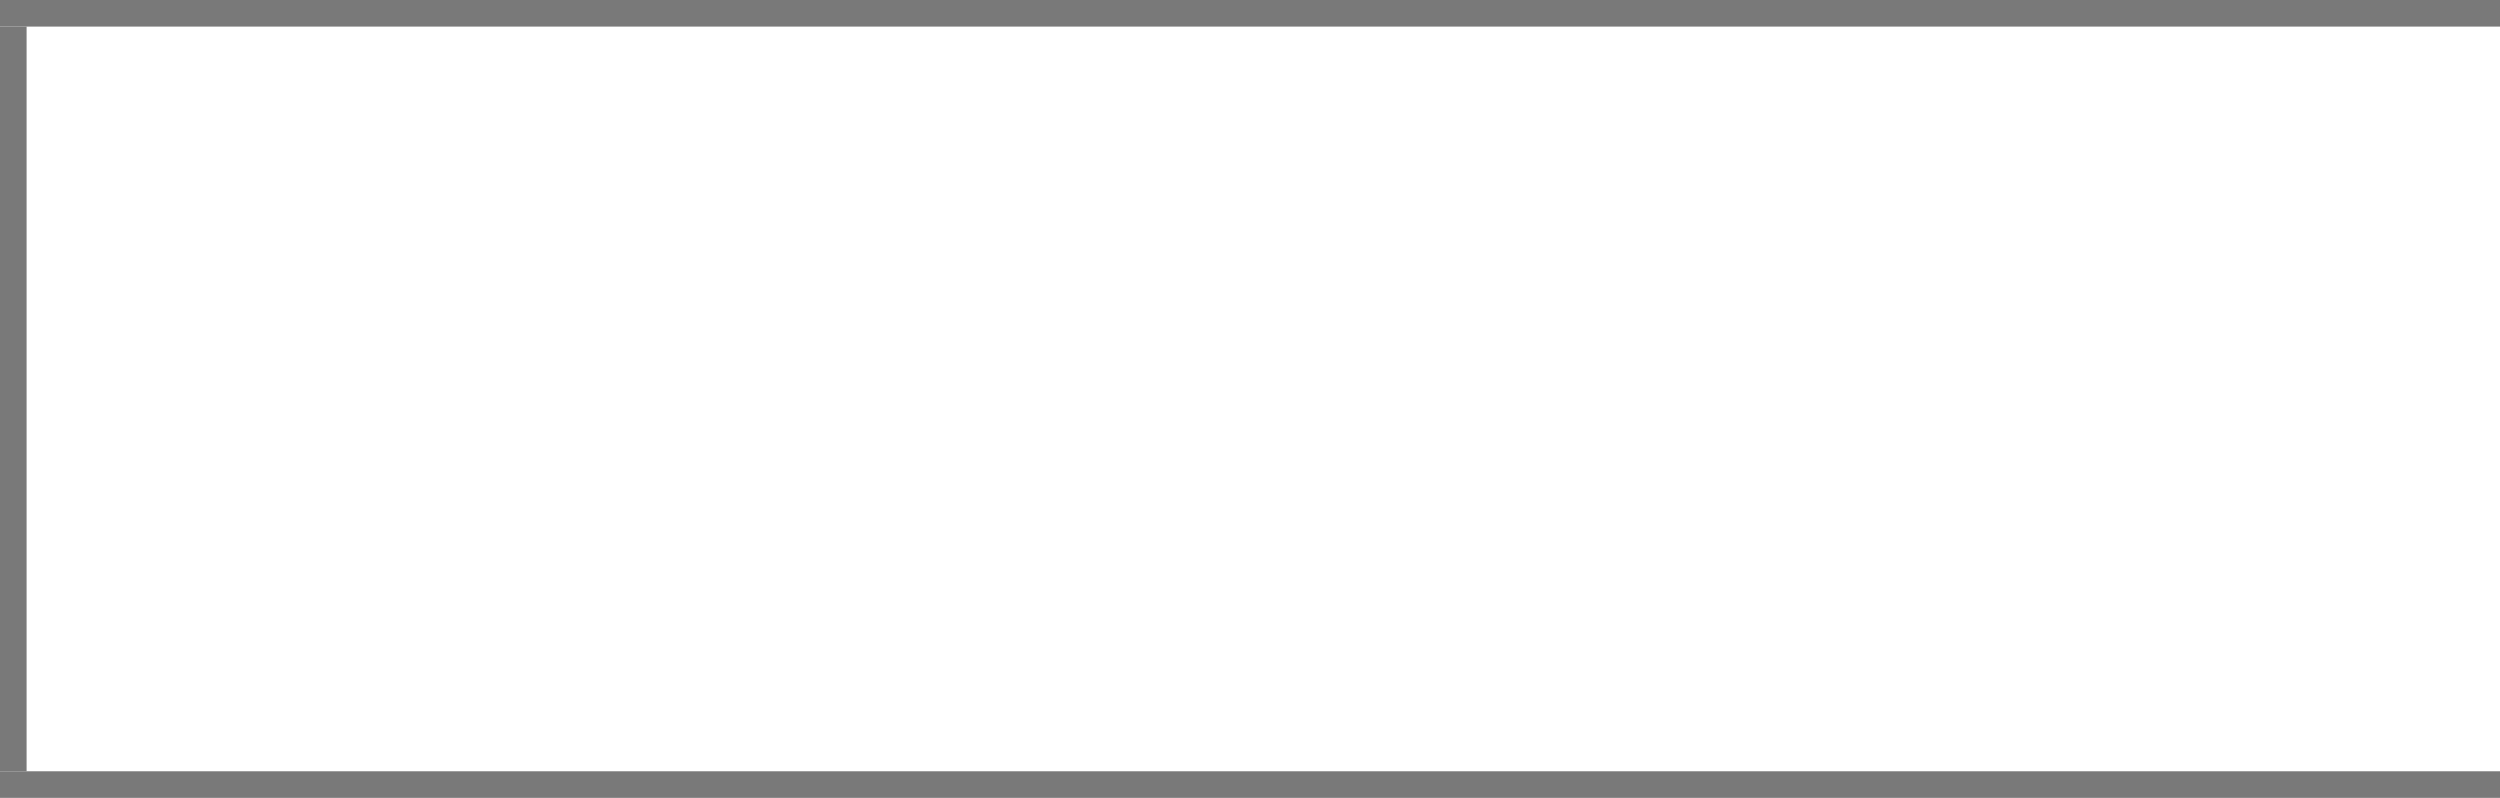
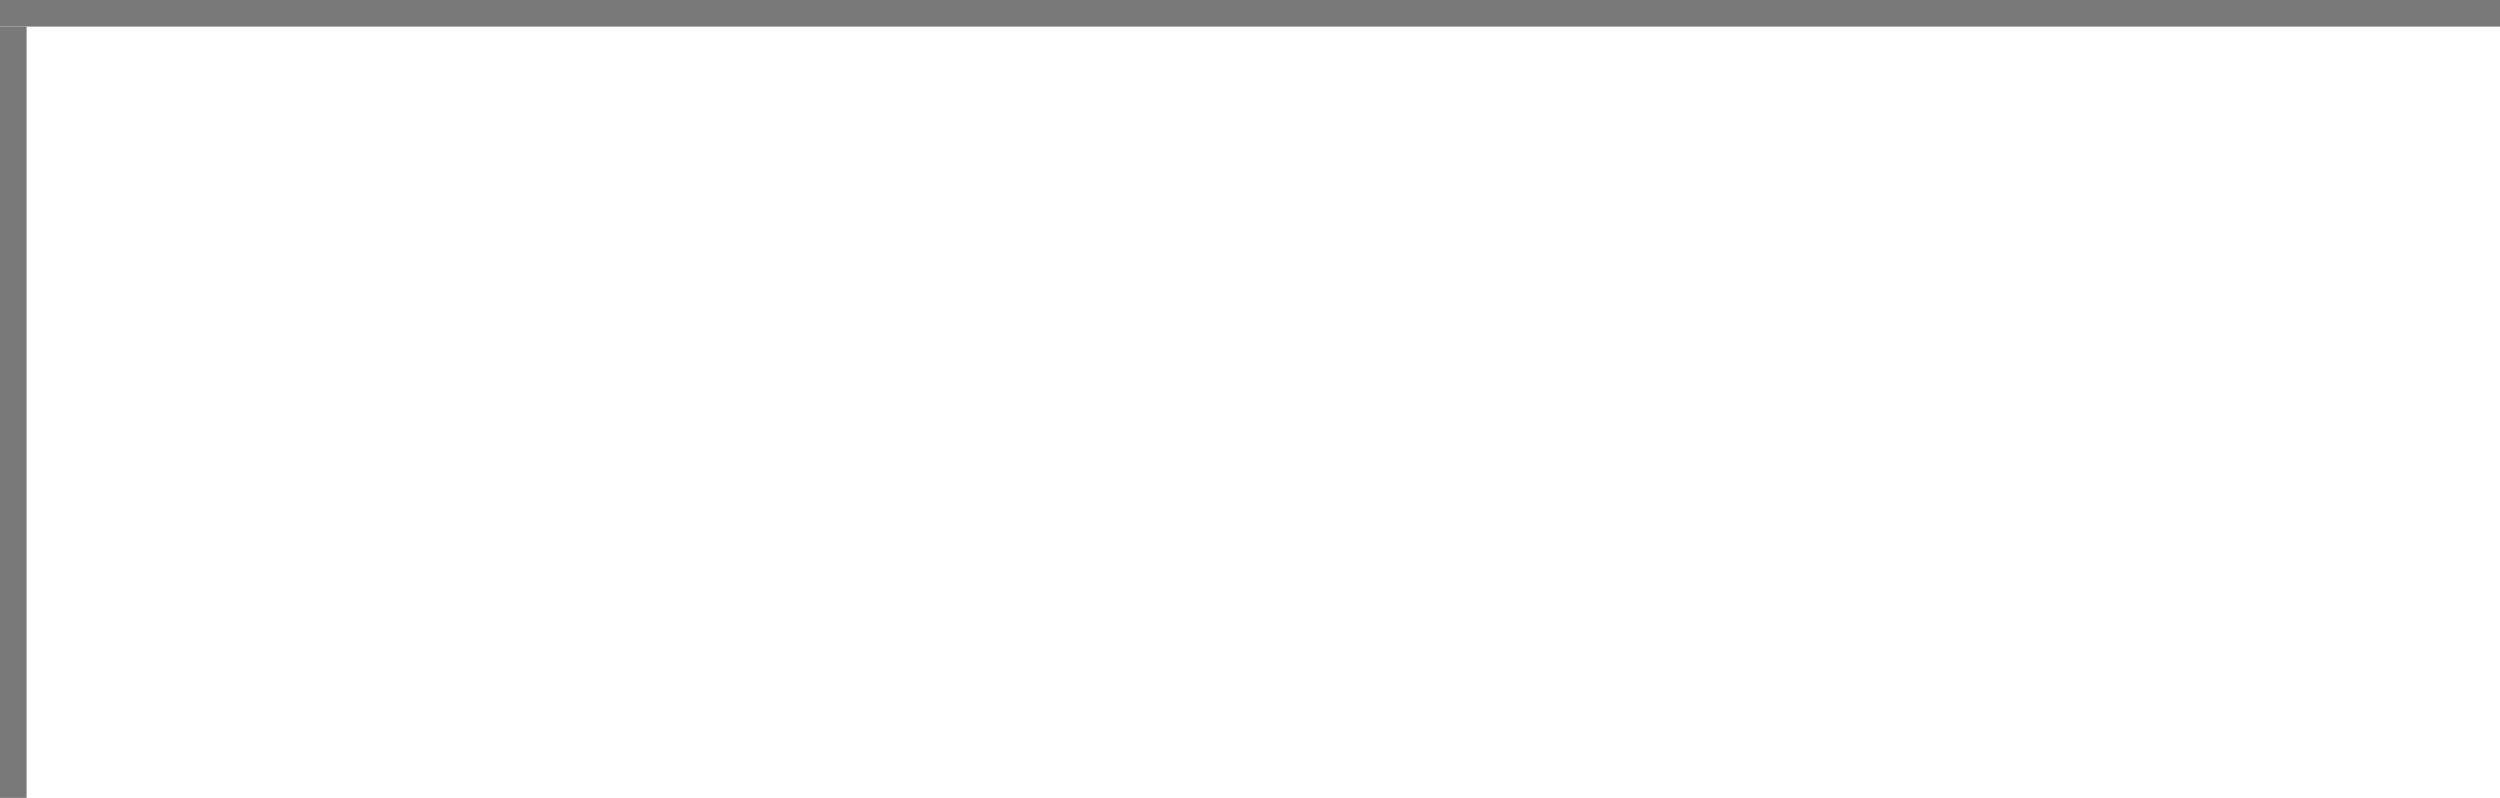
- <svg xmlns="http://www.w3.org/2000/svg" version="1.1" width="94px" height="30px" viewBox="0 90 94 30">
-   <path d="M 1 1  L 94 1  L 94 29  L 1 29  L 1 1  Z " fill-rule="nonzero" fill="rgba(255, 255, 255, 1)" stroke="none" transform="matrix(1 0 0 1 0 90 )" class="fill" />
-   <path d="M 0.5 1  L 0.5 29  " stroke-width="1" stroke-dasharray="0" stroke="rgba(121, 121, 121, 1)" fill="none" transform="matrix(1 0 0 1 0 90 )" class="stroke" />
-   <path d="M 0 0.5  L 94 0.5  " stroke-width="1" stroke-dasharray="0" stroke="rgba(121, 121, 121, 1)" fill="none" transform="matrix(1 0 0 1 0 90 )" class="stroke" />
-   <path d="M 0 29.5  L 94 29.5  " stroke-width="1" stroke-dasharray="0" stroke="rgba(121, 121, 121, 1)" fill="none" transform="matrix(1 0 0 1 0 90 )" class="stroke" />
+ <svg xmlns="http://www.w3.org/2000/svg" version="1.1" width="94px" height="30px" viewBox="282 0 94 30">
+   <path d="M 1 1  L 94 1  L 94 30  L 1 30  L 1 1  Z " fill-rule="nonzero" fill="rgba(255, 255, 255, 1)" stroke="none" transform="matrix(1 0 0 1 282 0 )" class="fill" />
+   <path d="M 0.5 1  L 0.5 30  " stroke-width="1" stroke-dasharray="0" stroke="rgba(121, 121, 121, 1)" fill="none" transform="matrix(1 0 0 1 282 0 )" class="stroke" />
+   <path d="M 0 0.5  L 94 0.5  " stroke-width="1" stroke-dasharray="0" stroke="rgba(121, 121, 121, 1)" fill="none" transform="matrix(1 0 0 1 282 0 )" class="stroke" />
</svg>
